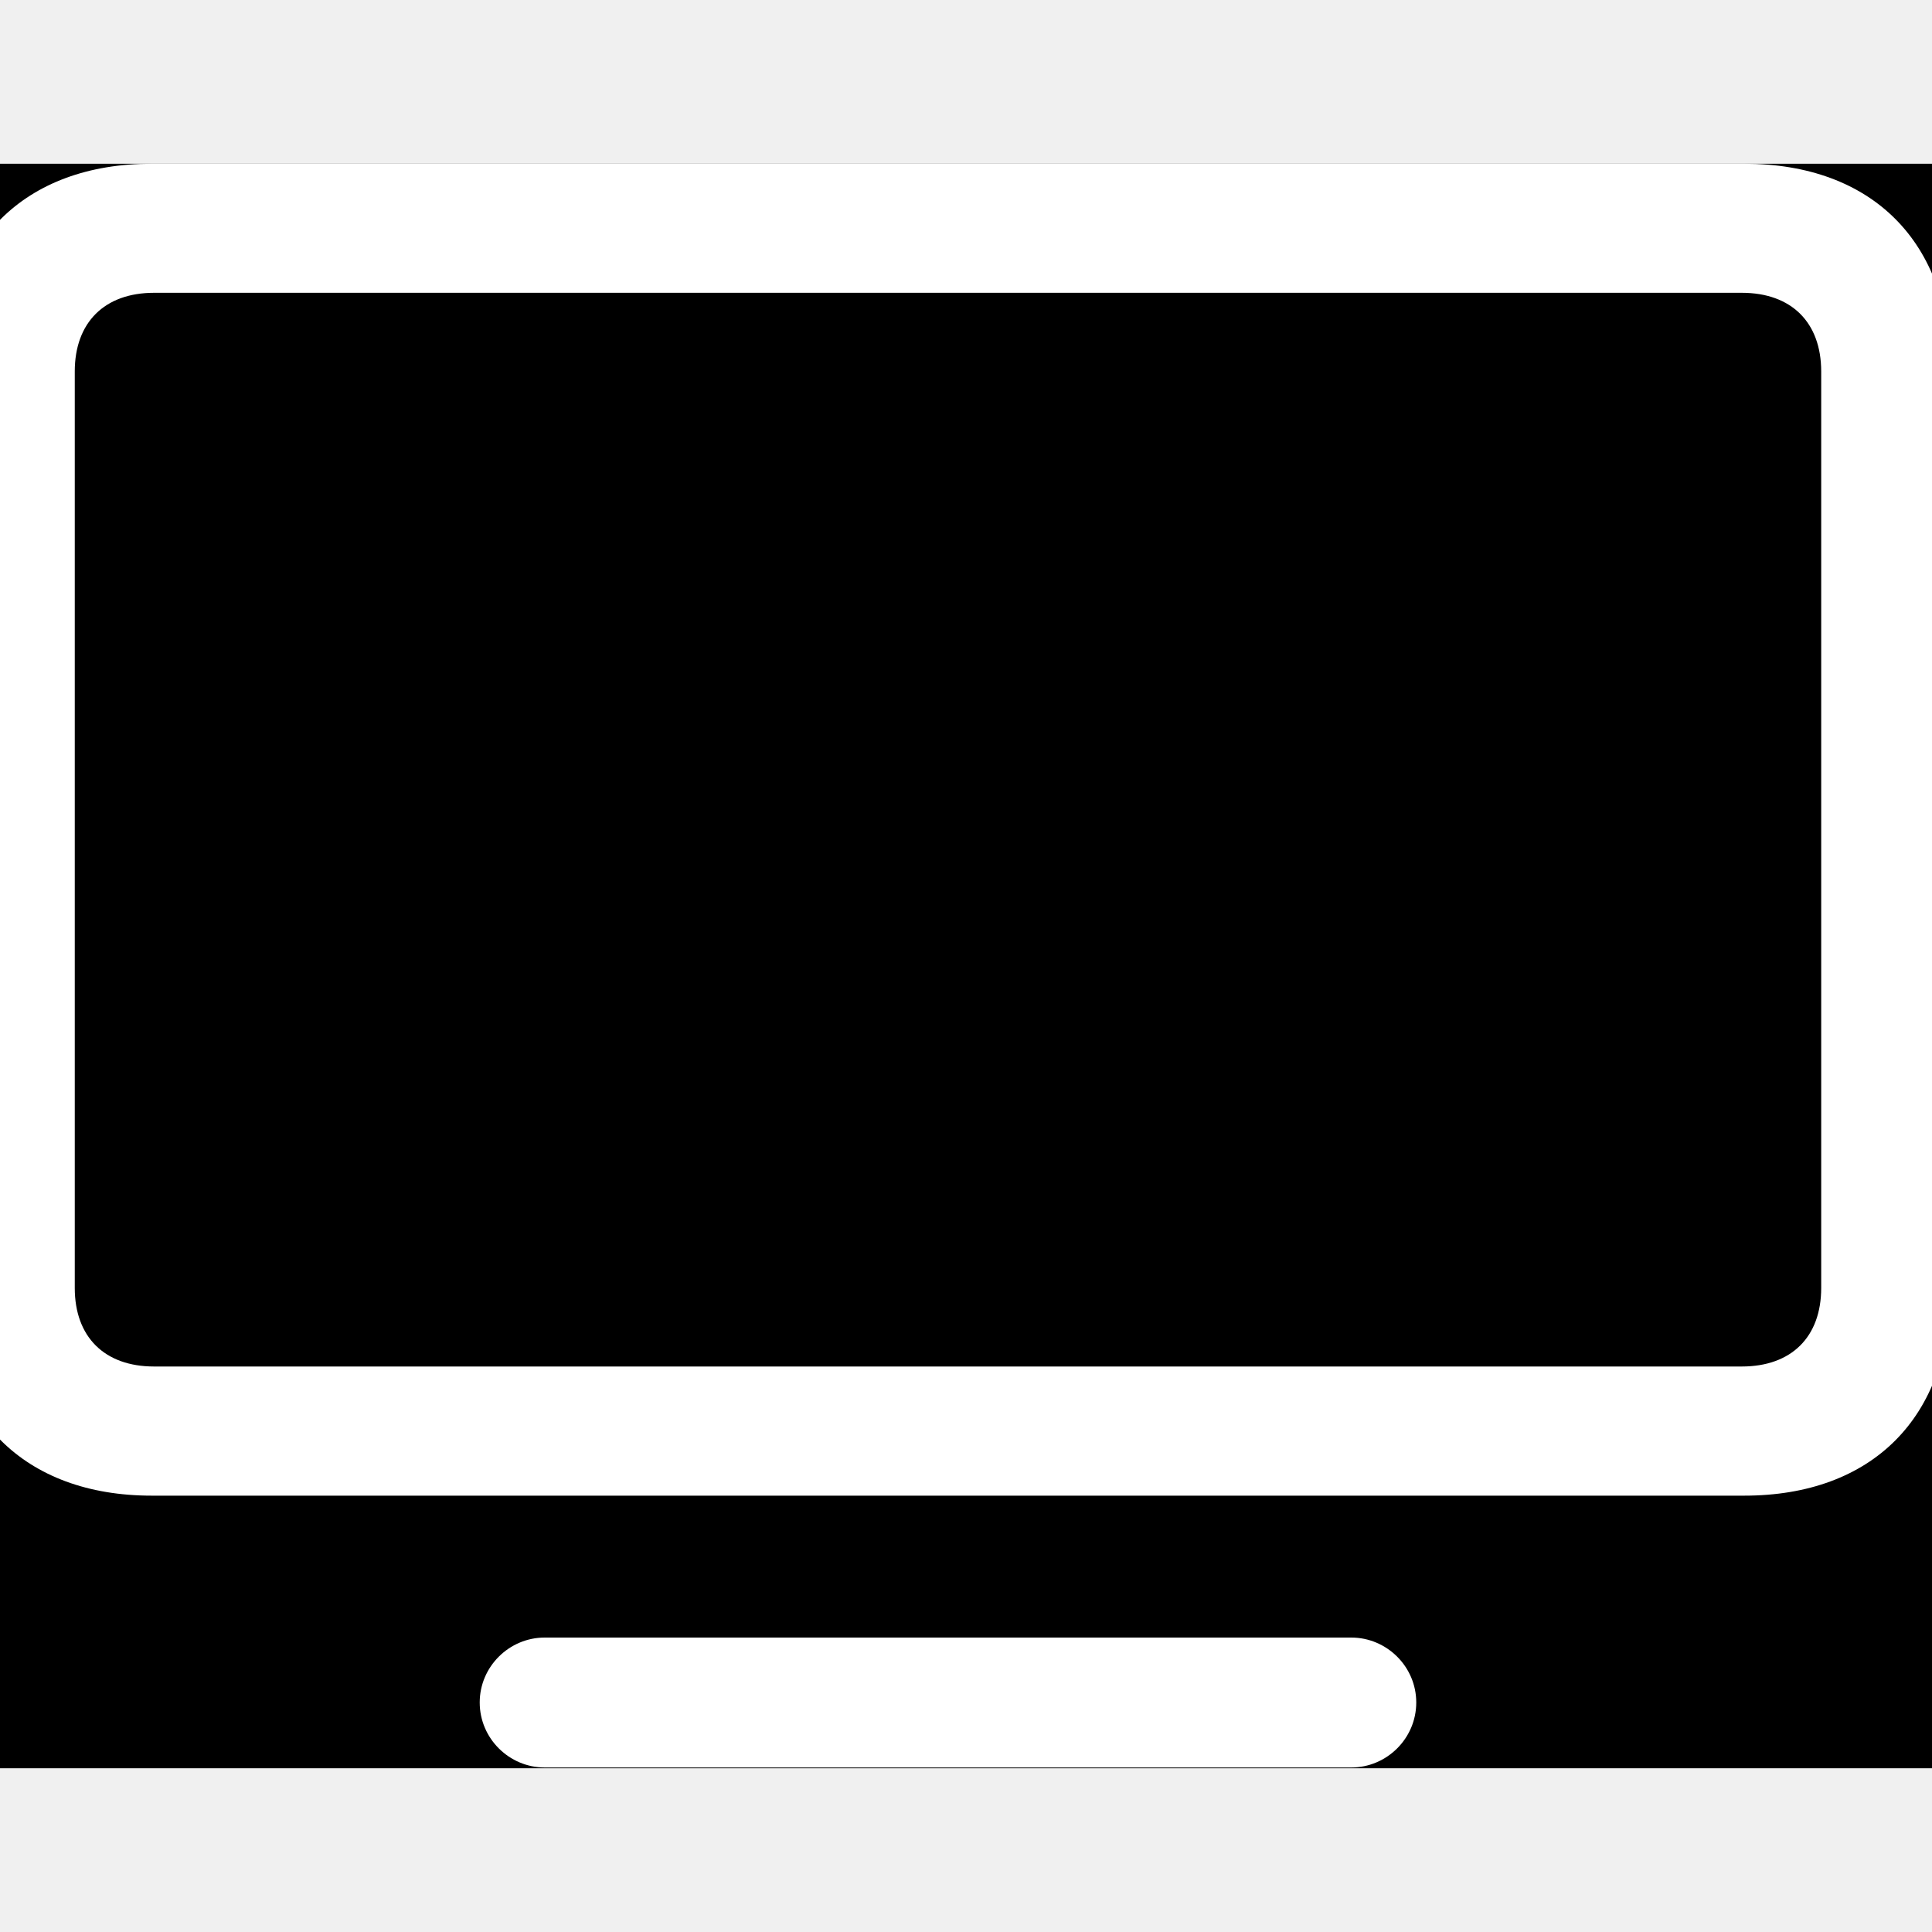
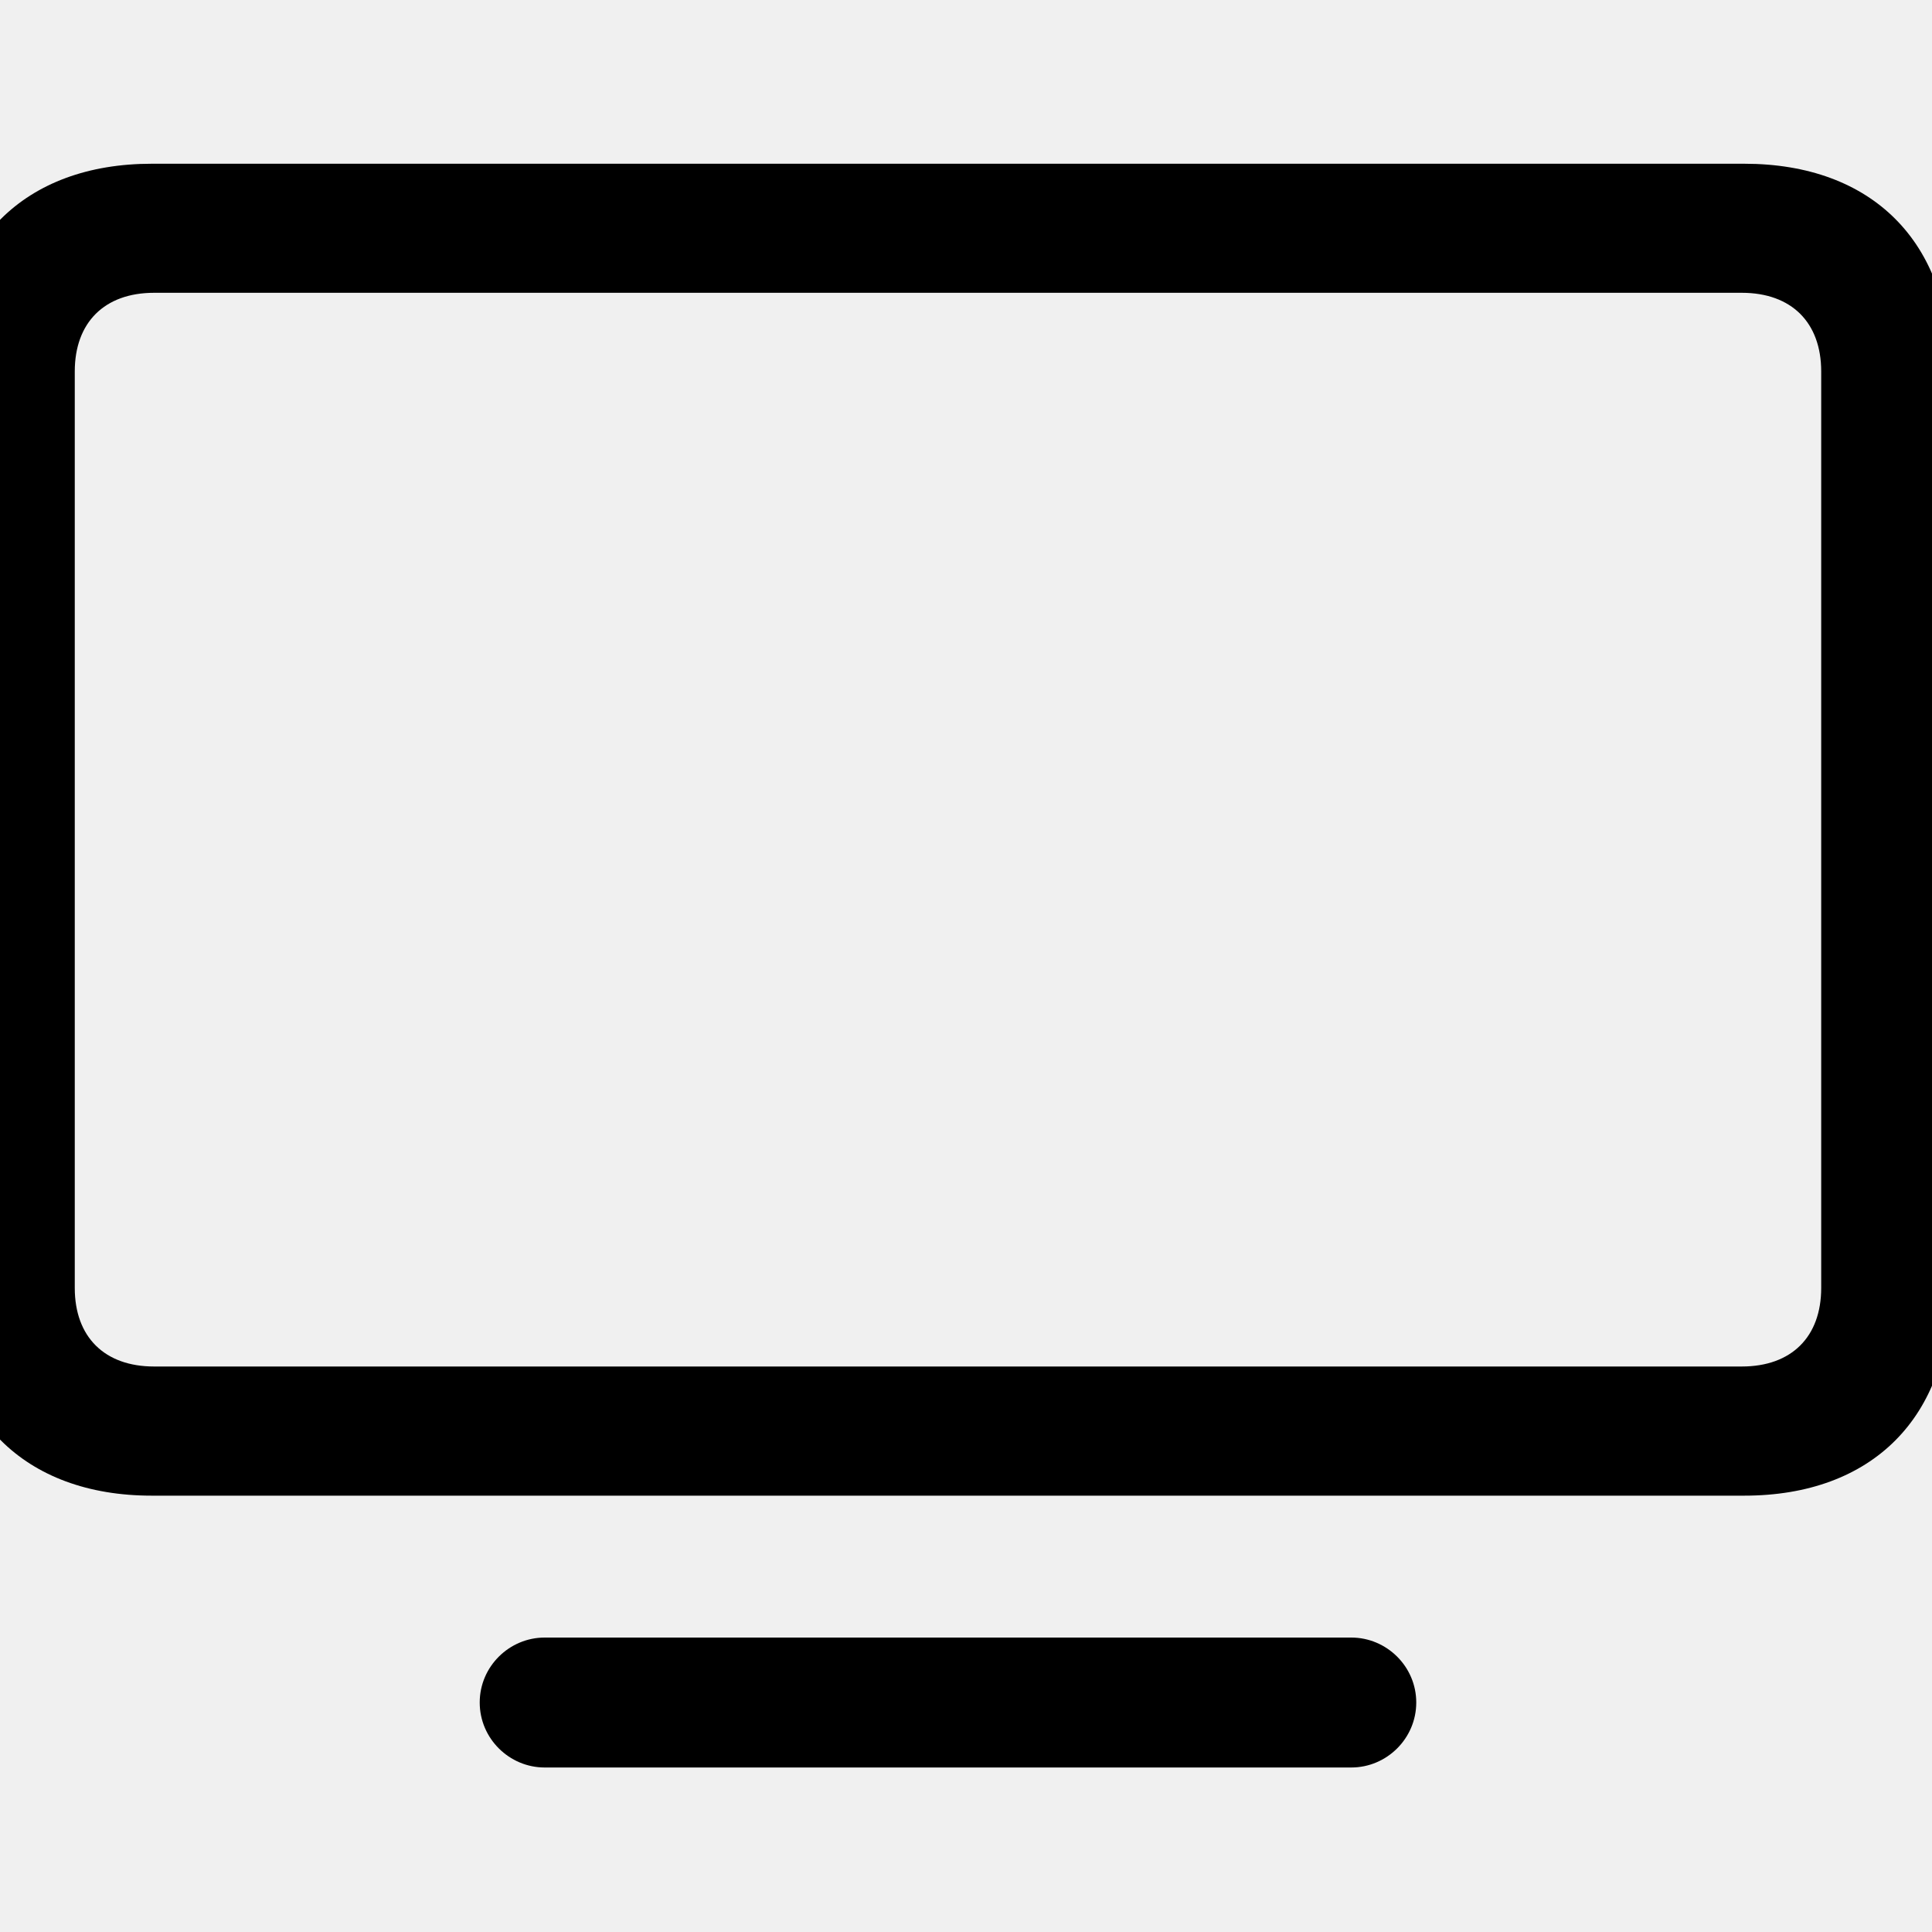
- <svg xmlns="http://www.w3.org/2000/svg" width="20" height="20" viewBox="0 0 20 20" fill="none">
-   <g clip-path="url(#clip0_1656_75)">
-     <path d="M20.563 1.695H-0.563V18.305H20.563V1.695Z" fill="black" style="fill:black;fill-opacity:1;" />
-     <path d="M1.571 15.483H18.056C19.384 15.483 20.189 14.669 20.189 13.349V3.828C20.189 2.509 19.384 1.695 18.056 1.695H1.571C0.251 1.695 -0.563 2.509 -0.563 3.828V13.349C-0.563 14.669 0.251 15.483 1.571 15.483ZM1.595 14.146C1.081 14.146 0.774 13.839 0.774 13.333V3.845C0.774 3.339 1.081 3.031 1.595 3.031H18.031C18.546 3.031 18.853 3.339 18.853 3.845V13.333C18.853 13.839 18.546 14.146 18.031 14.146H1.595ZM5.638 18.297H13.989C14.354 18.297 14.661 17.998 14.661 17.624C14.661 17.251 14.354 16.952 13.989 16.952H5.638C5.273 16.952 4.966 17.251 4.966 17.624C4.966 17.998 5.273 18.297 5.638 18.297Z" fill="white" style="fill:white;" />
-   </g>
-   <defs>
-     <clipPath id="clip0_1656_75">
-       <rect width="20" height="20" fill="white" style="fill:white;fill-opacity:1;" />
-     </clipPath>
-   </defs>
+ <svg xmlns="http://www.w3.org/2000/svg" viewBox="0 0 20 20" fill="currentColor">
+   <path d="M1.571 15.483H18.056C19.384 15.483 20.189 14.669 20.189 13.349V3.828C20.189 2.509 19.384 1.695 18.056 1.695H1.571C0.251 1.695 -0.563 2.509 -0.563 3.828V13.349C-0.563 14.669 0.251 15.483 1.571 15.483ZM1.595 14.146C1.081 14.146 0.774 13.839 0.774 13.333V3.845C0.774 3.339 1.081 3.031 1.595 3.031H18.031C18.546 3.031 18.853 3.339 18.853 3.845V13.333C18.853 13.839 18.546 14.146 18.031 14.146H1.595ZM5.638 18.297H13.989C14.354 18.297 14.661 17.998 14.661 17.624C14.661 17.251 14.354 16.952 13.989 16.952H5.638C5.273 16.952 4.966 17.251 4.966 17.624C4.966 17.998 5.273 18.297 5.638 18.297Z" />
</svg>
